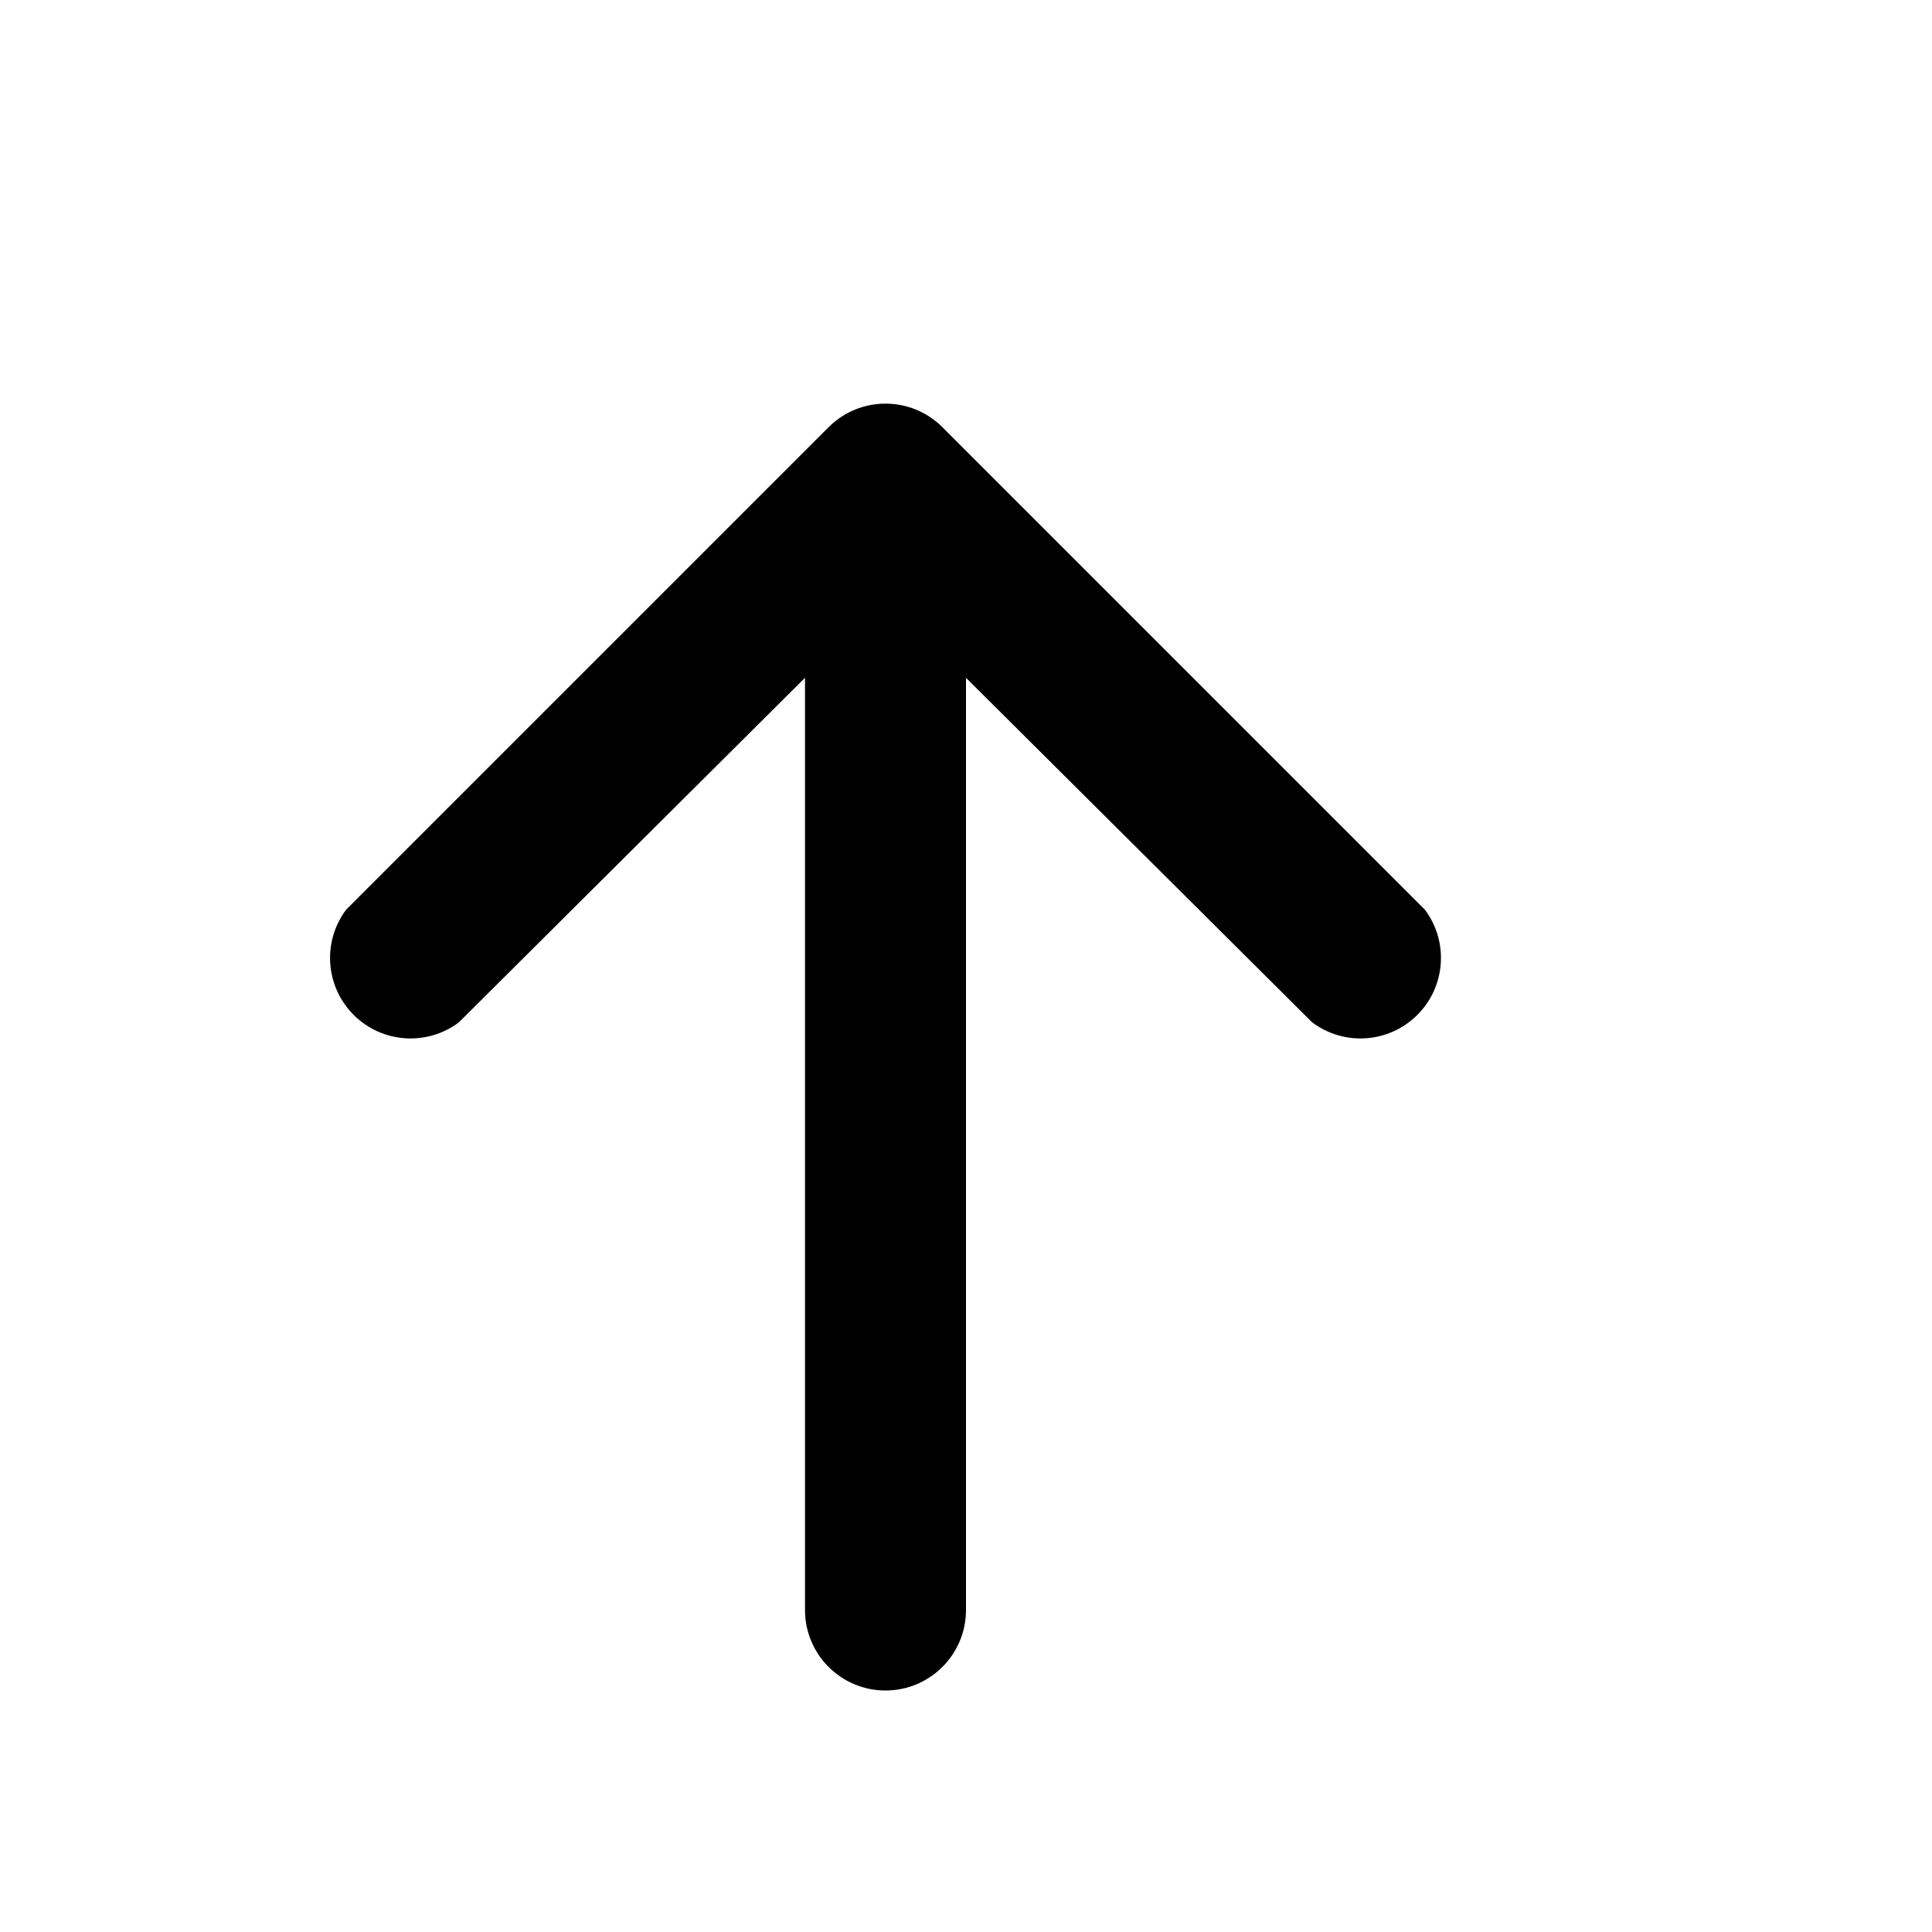
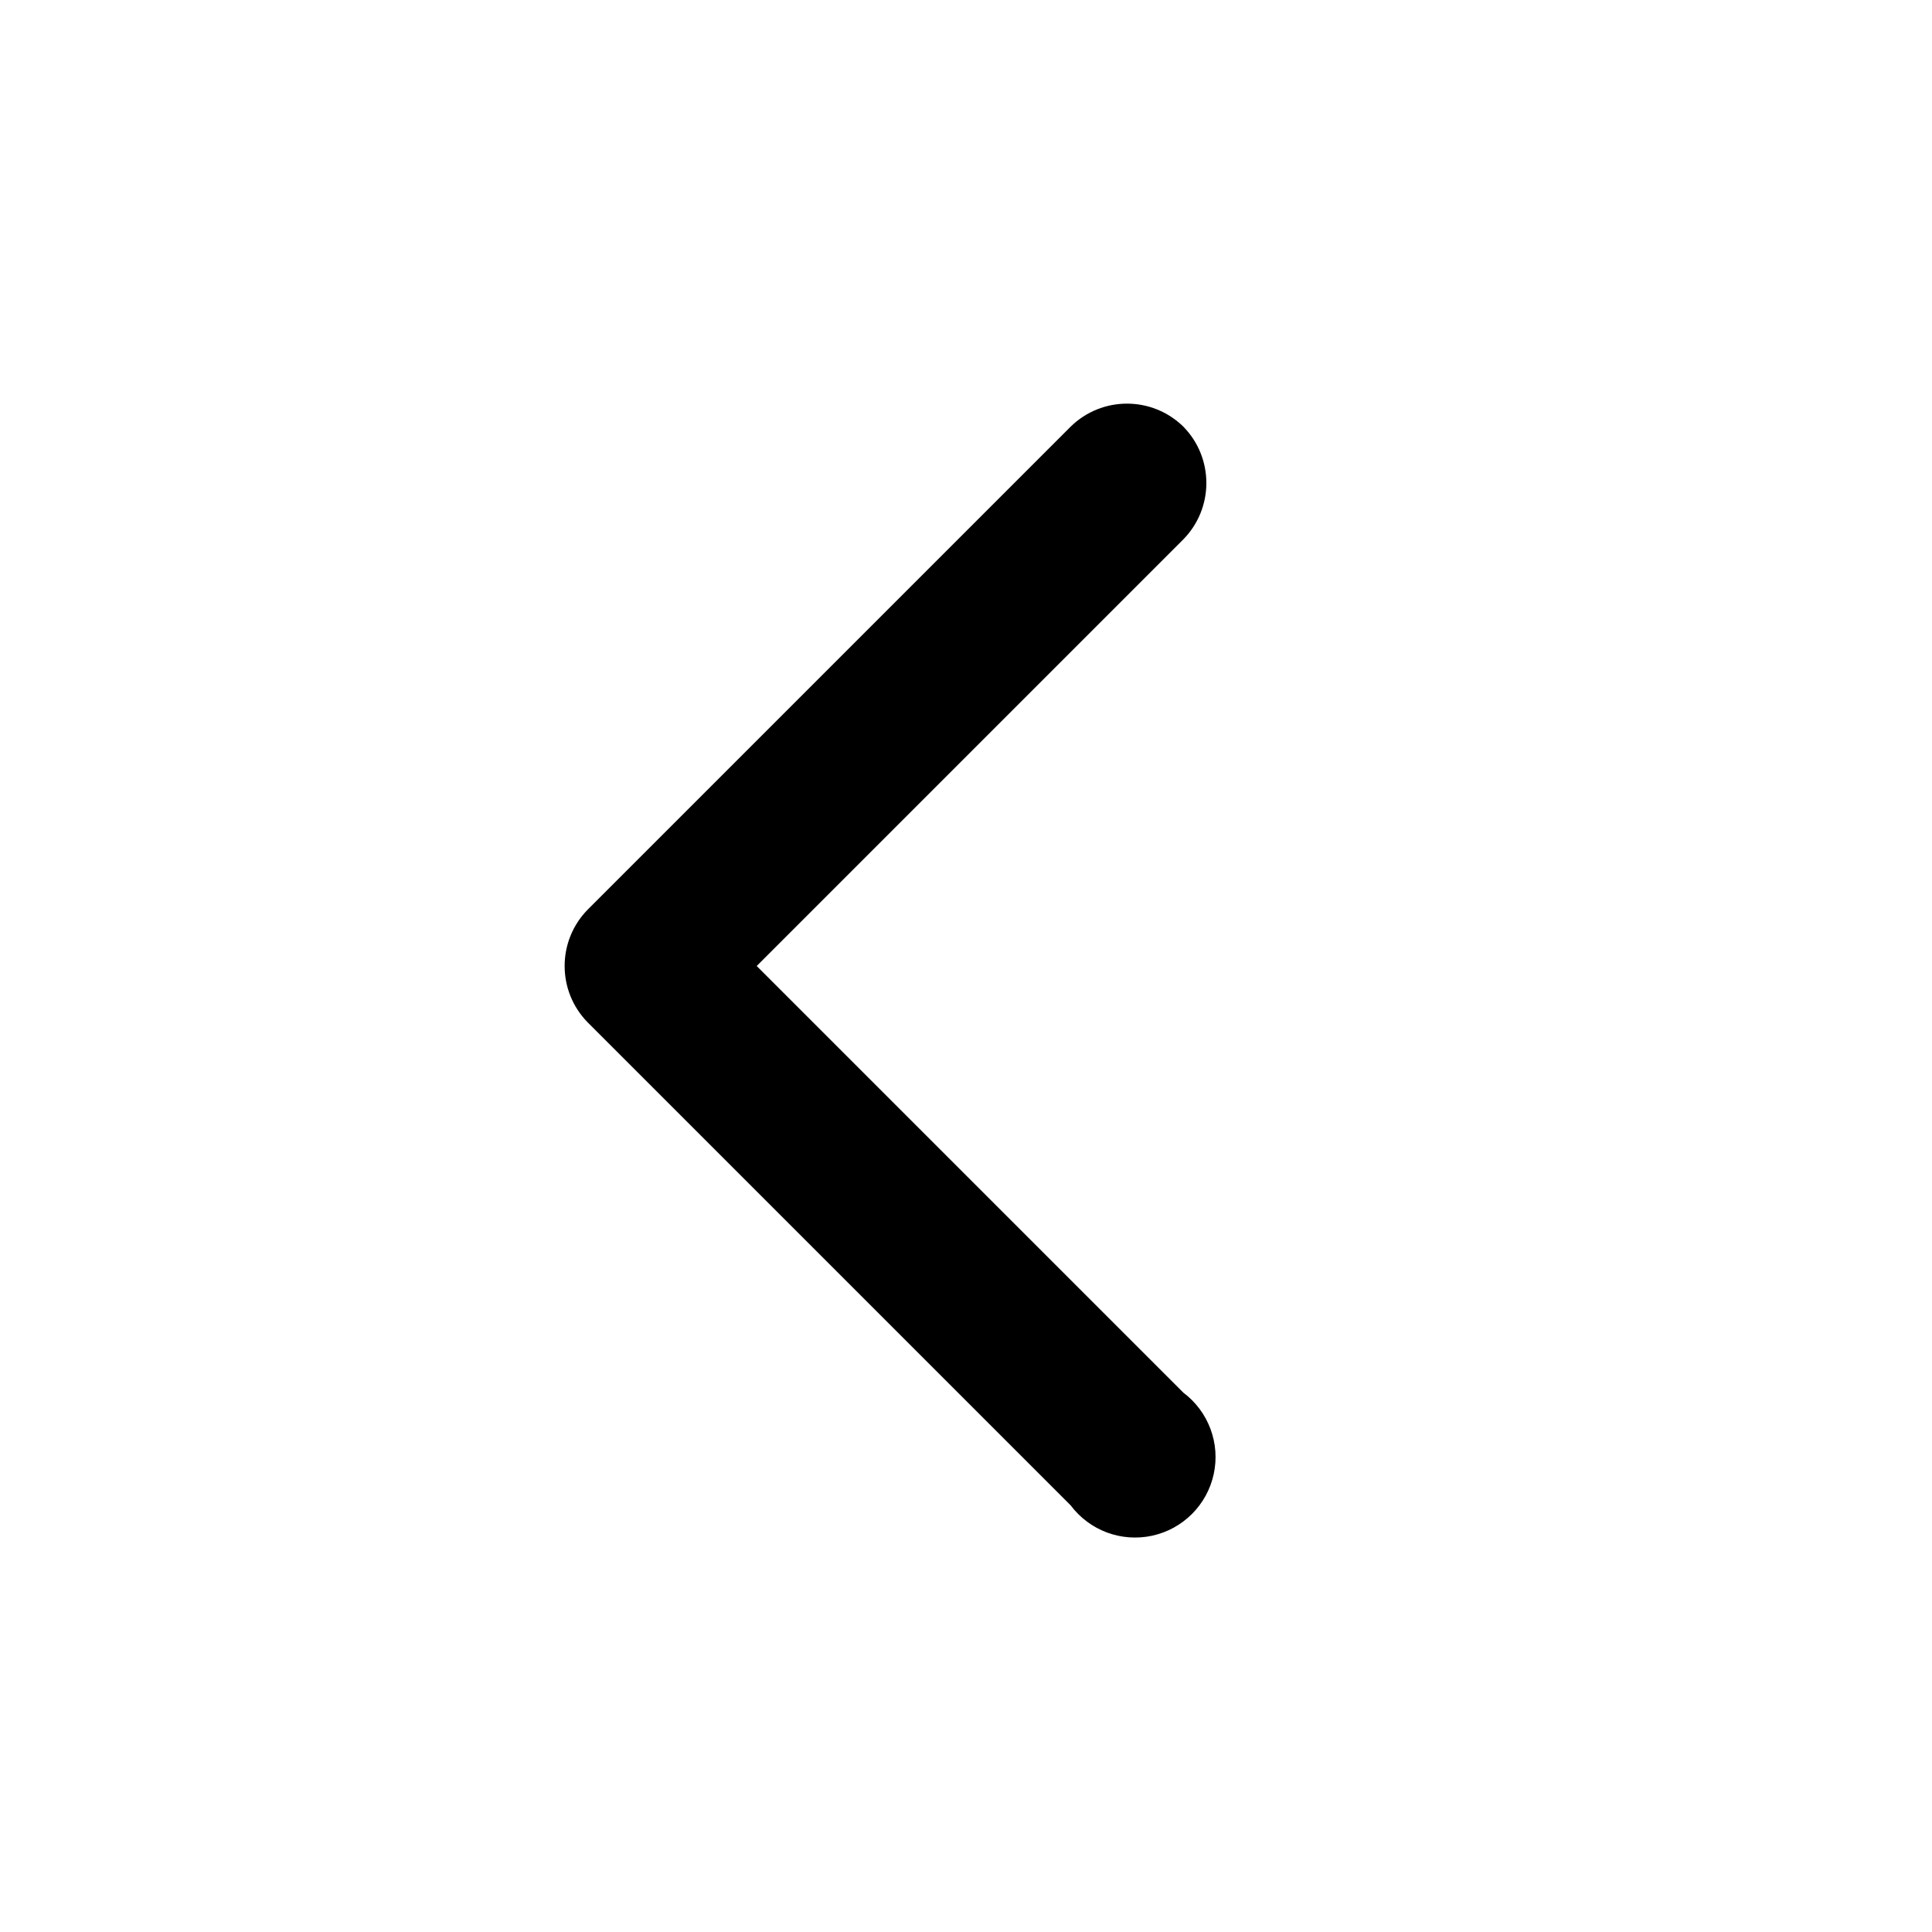
<svg xmlns="http://www.w3.org/2000/svg" viewBox="0 0 24 24">
-   <path fill="currentColor" d="M10.3 5.3a1 1 0 0 1 1.4 0l6 6a1 1 0 0 1-1.4 1.4L12 8.42V20a1 1 0 1 1-2 0V8.42L5.7 12.7a1 1 0 0 1-1.4-1.4l6-6z" />
+   <path fill="currentColor" d="M14.7 5.3a1 1 0 0 1 0 1.4L9.4 12l5.3 5.3a1 1 0 1 1-1.4 1.4l-6-6a1 1 0 0 1 0-1.4l6-6a1 1 0 0 1 1.4 0z" />
</svg>
